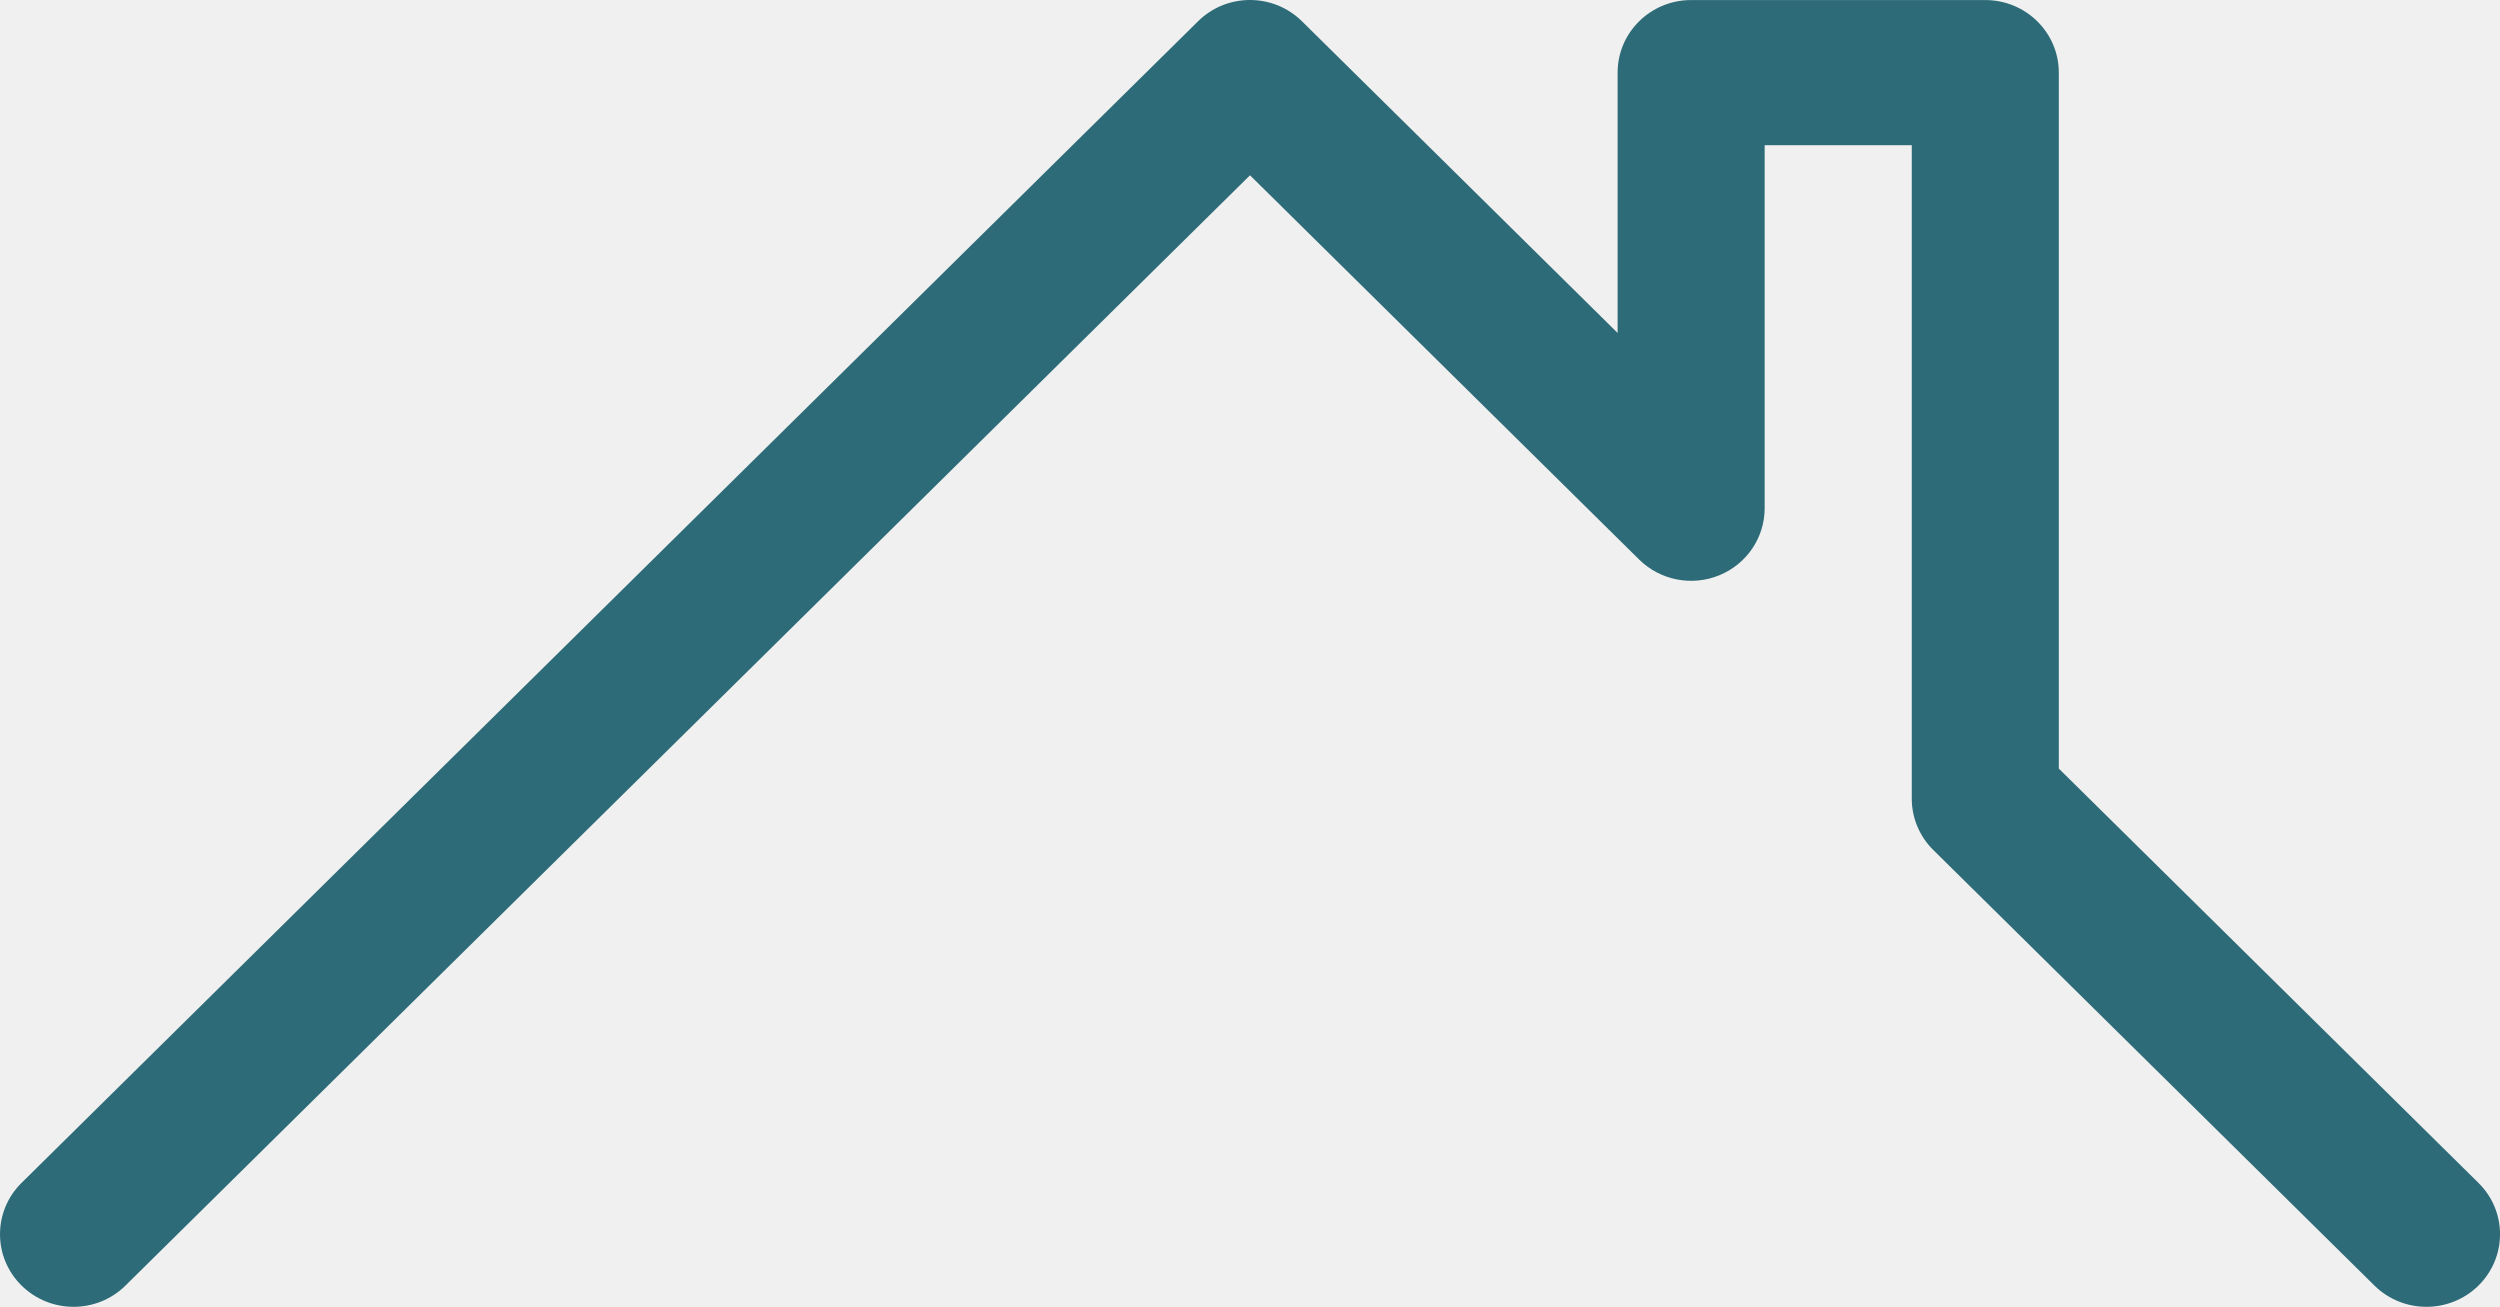
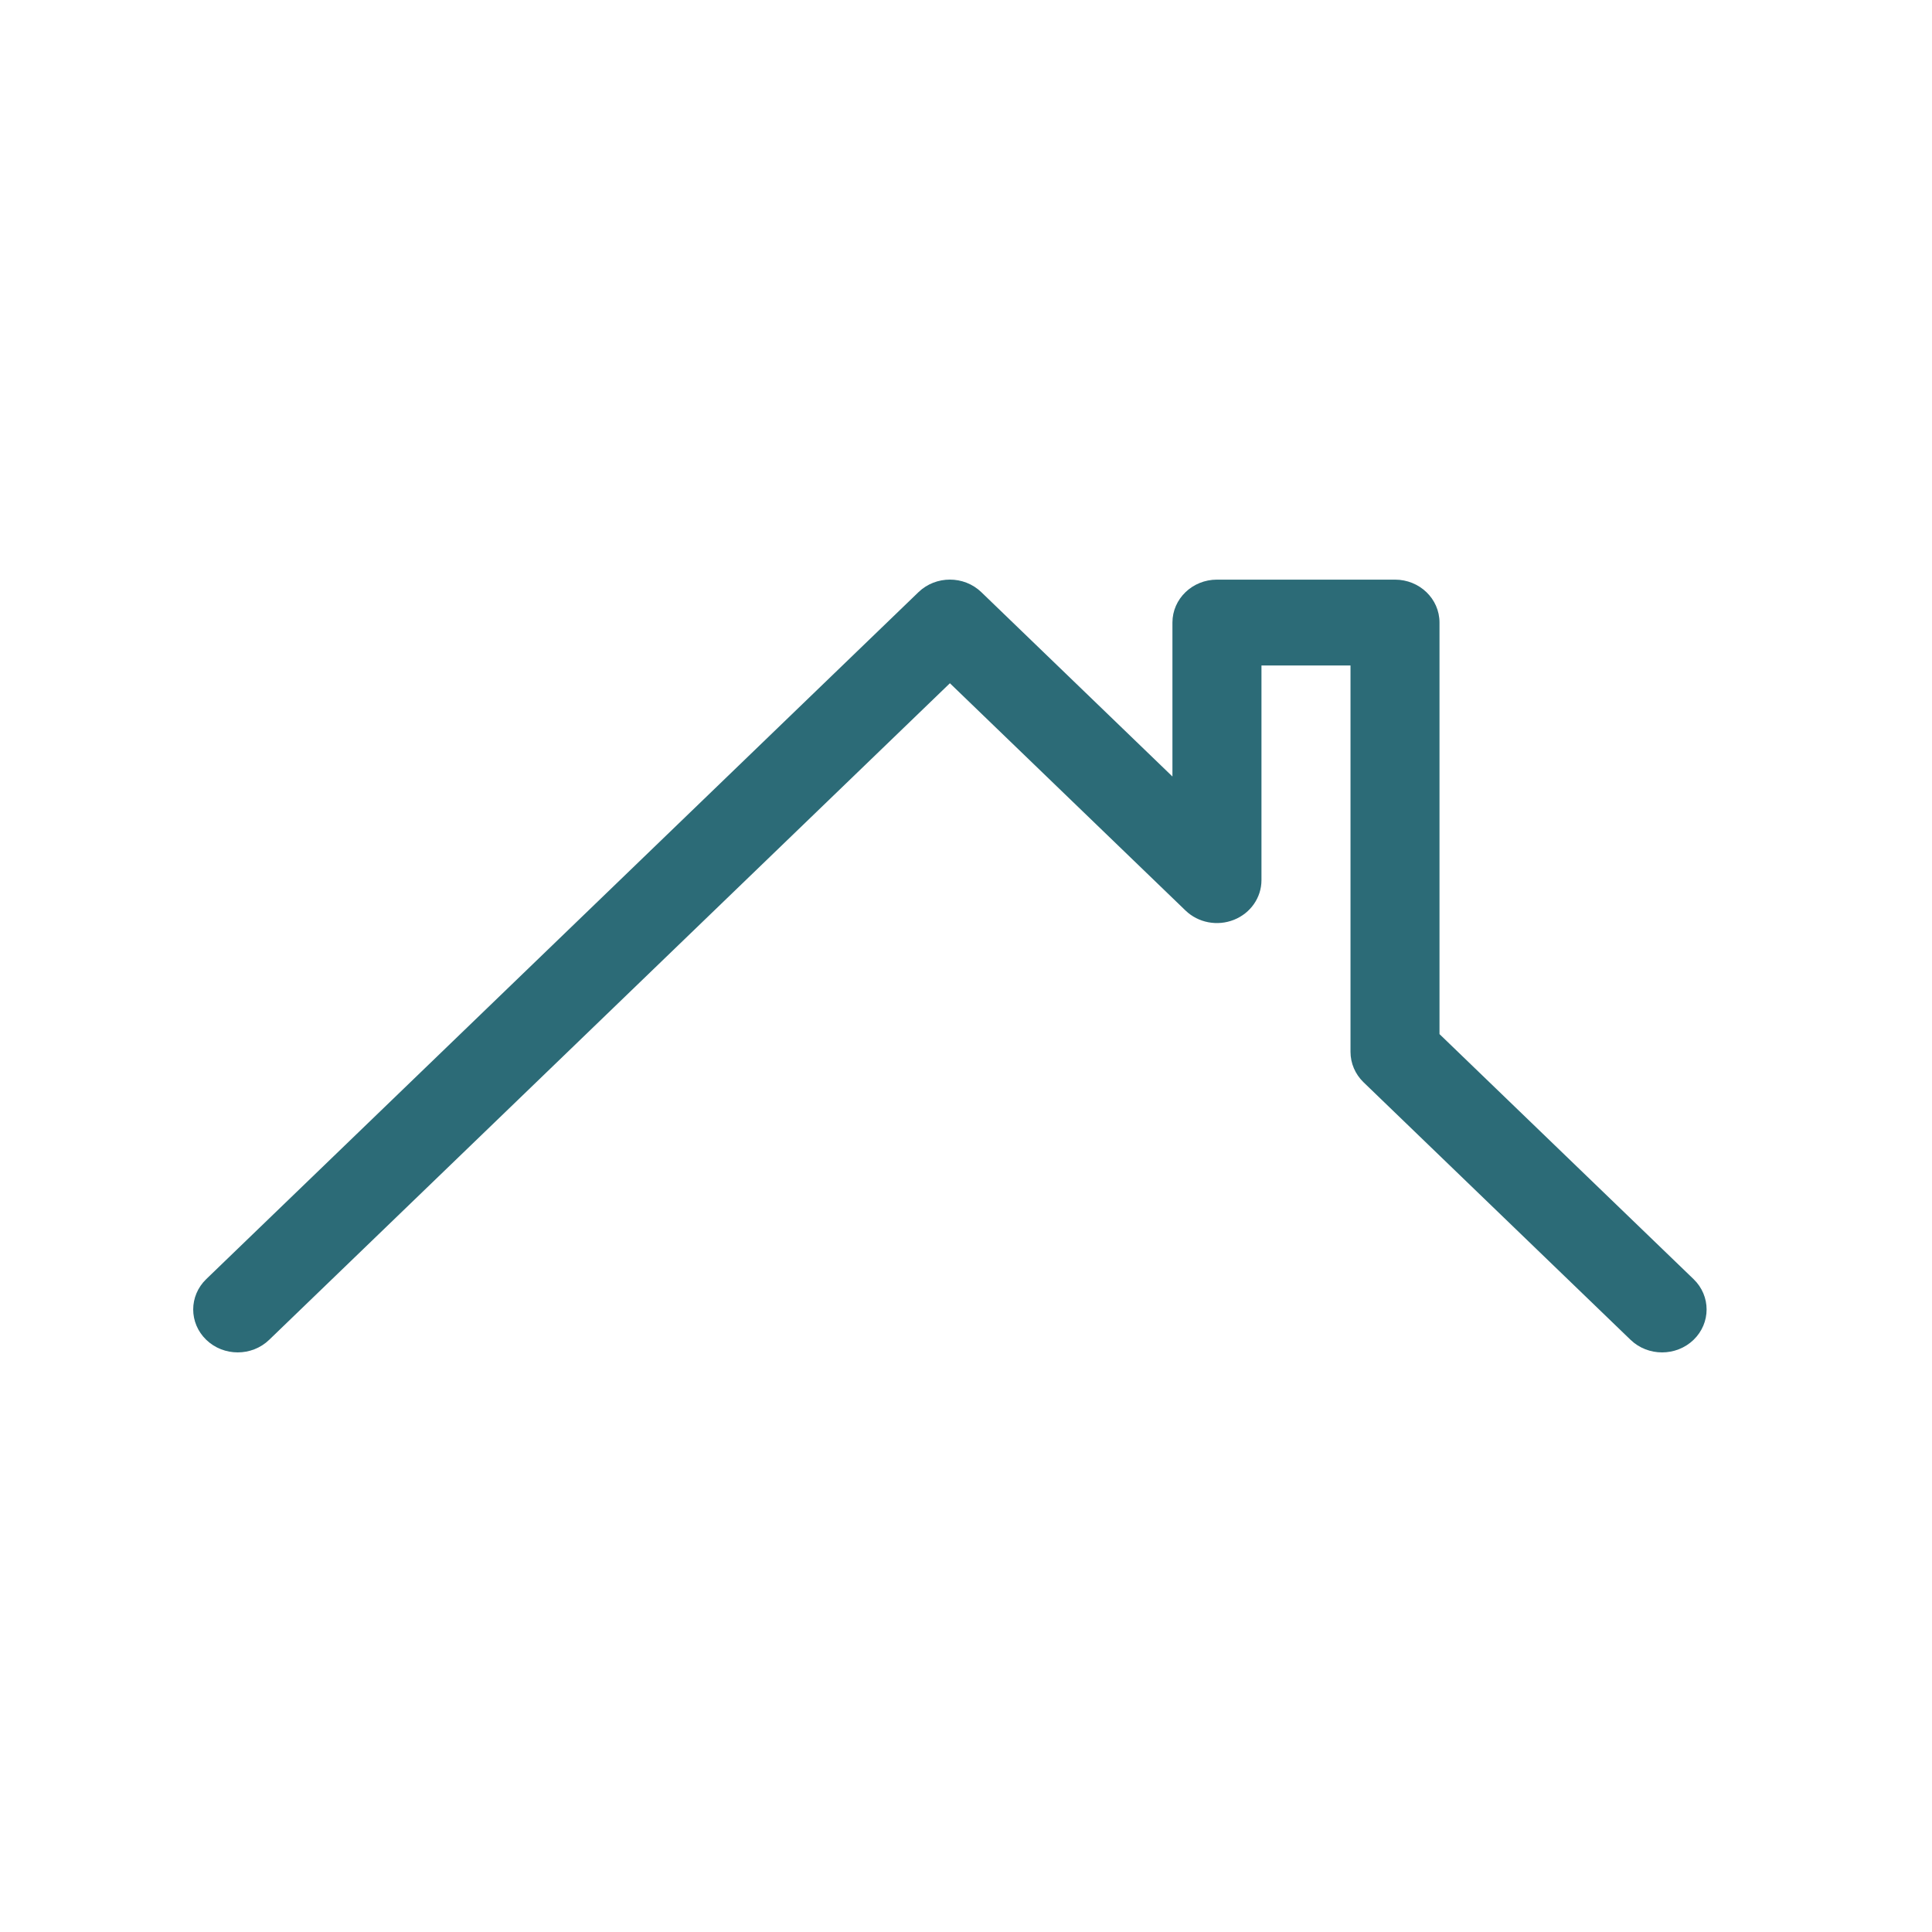
- <svg xmlns="http://www.w3.org/2000/svg" width="44" height="23" viewBox="0 0 44 23" fill="none">
-   <path d="M36.235 13.527V1.278C36.235 0.572 35.655 0.001 34.941 0.001H29.764C29.049 0.001 28.47 0.572 28.47 1.278V5.86L22.915 0.375C22.41 -0.125 21.59 -0.125 21.085 0.375L0.379 20.819C-0.126 21.318 -0.126 22.127 0.379 22.625C0.885 23.125 1.705 23.125 2.209 22.625L22 3.085L28.849 9.848C29.219 10.213 29.776 10.323 30.259 10.125C30.743 9.928 31.058 9.461 31.058 8.945V2.556H33.647V14.056C33.647 14.394 33.783 14.72 34.025 14.959L41.79 22.626C42.043 22.875 42.374 23 42.705 23C43.037 23 43.368 22.875 43.621 22.626C44.127 22.126 44.127 21.318 43.621 20.819L36.235 13.527Z" fill="#2C6B77" />
+ <svg xmlns="http://www.w3.org/2000/svg" width="60" height="60" viewBox="0 0 60 60" fill="none">
+   <rect width="60" height="60" fill="white" />
+   <path d="M44.705 32.115V19.334C44.705 18.597 44.087 18.001 43.323 18.001H37.794C37.03 18.001 36.411 18.597 36.411 19.334V24.115L30.477 18.391C29.938 17.87 29.062 17.87 28.523 18.391L6.405 39.724C5.865 40.245 5.865 41.089 6.405 41.609C6.945 42.13 7.821 42.13 8.36 41.609L29.5 21.219L36.816 28.276C37.211 28.658 37.806 28.771 38.322 28.565C38.839 28.359 39.176 27.873 39.176 27.334V20.667H41.941V32.667C41.941 33.02 42.086 33.359 42.345 33.61L50.639 41.61C50.909 41.87 51.263 42 51.617 42C51.971 42 52.325 41.87 52.595 41.61C53.135 41.088 53.135 40.245 52.595 39.724L44.705 32.115Z" fill="#2C6B77" />
</svg>
